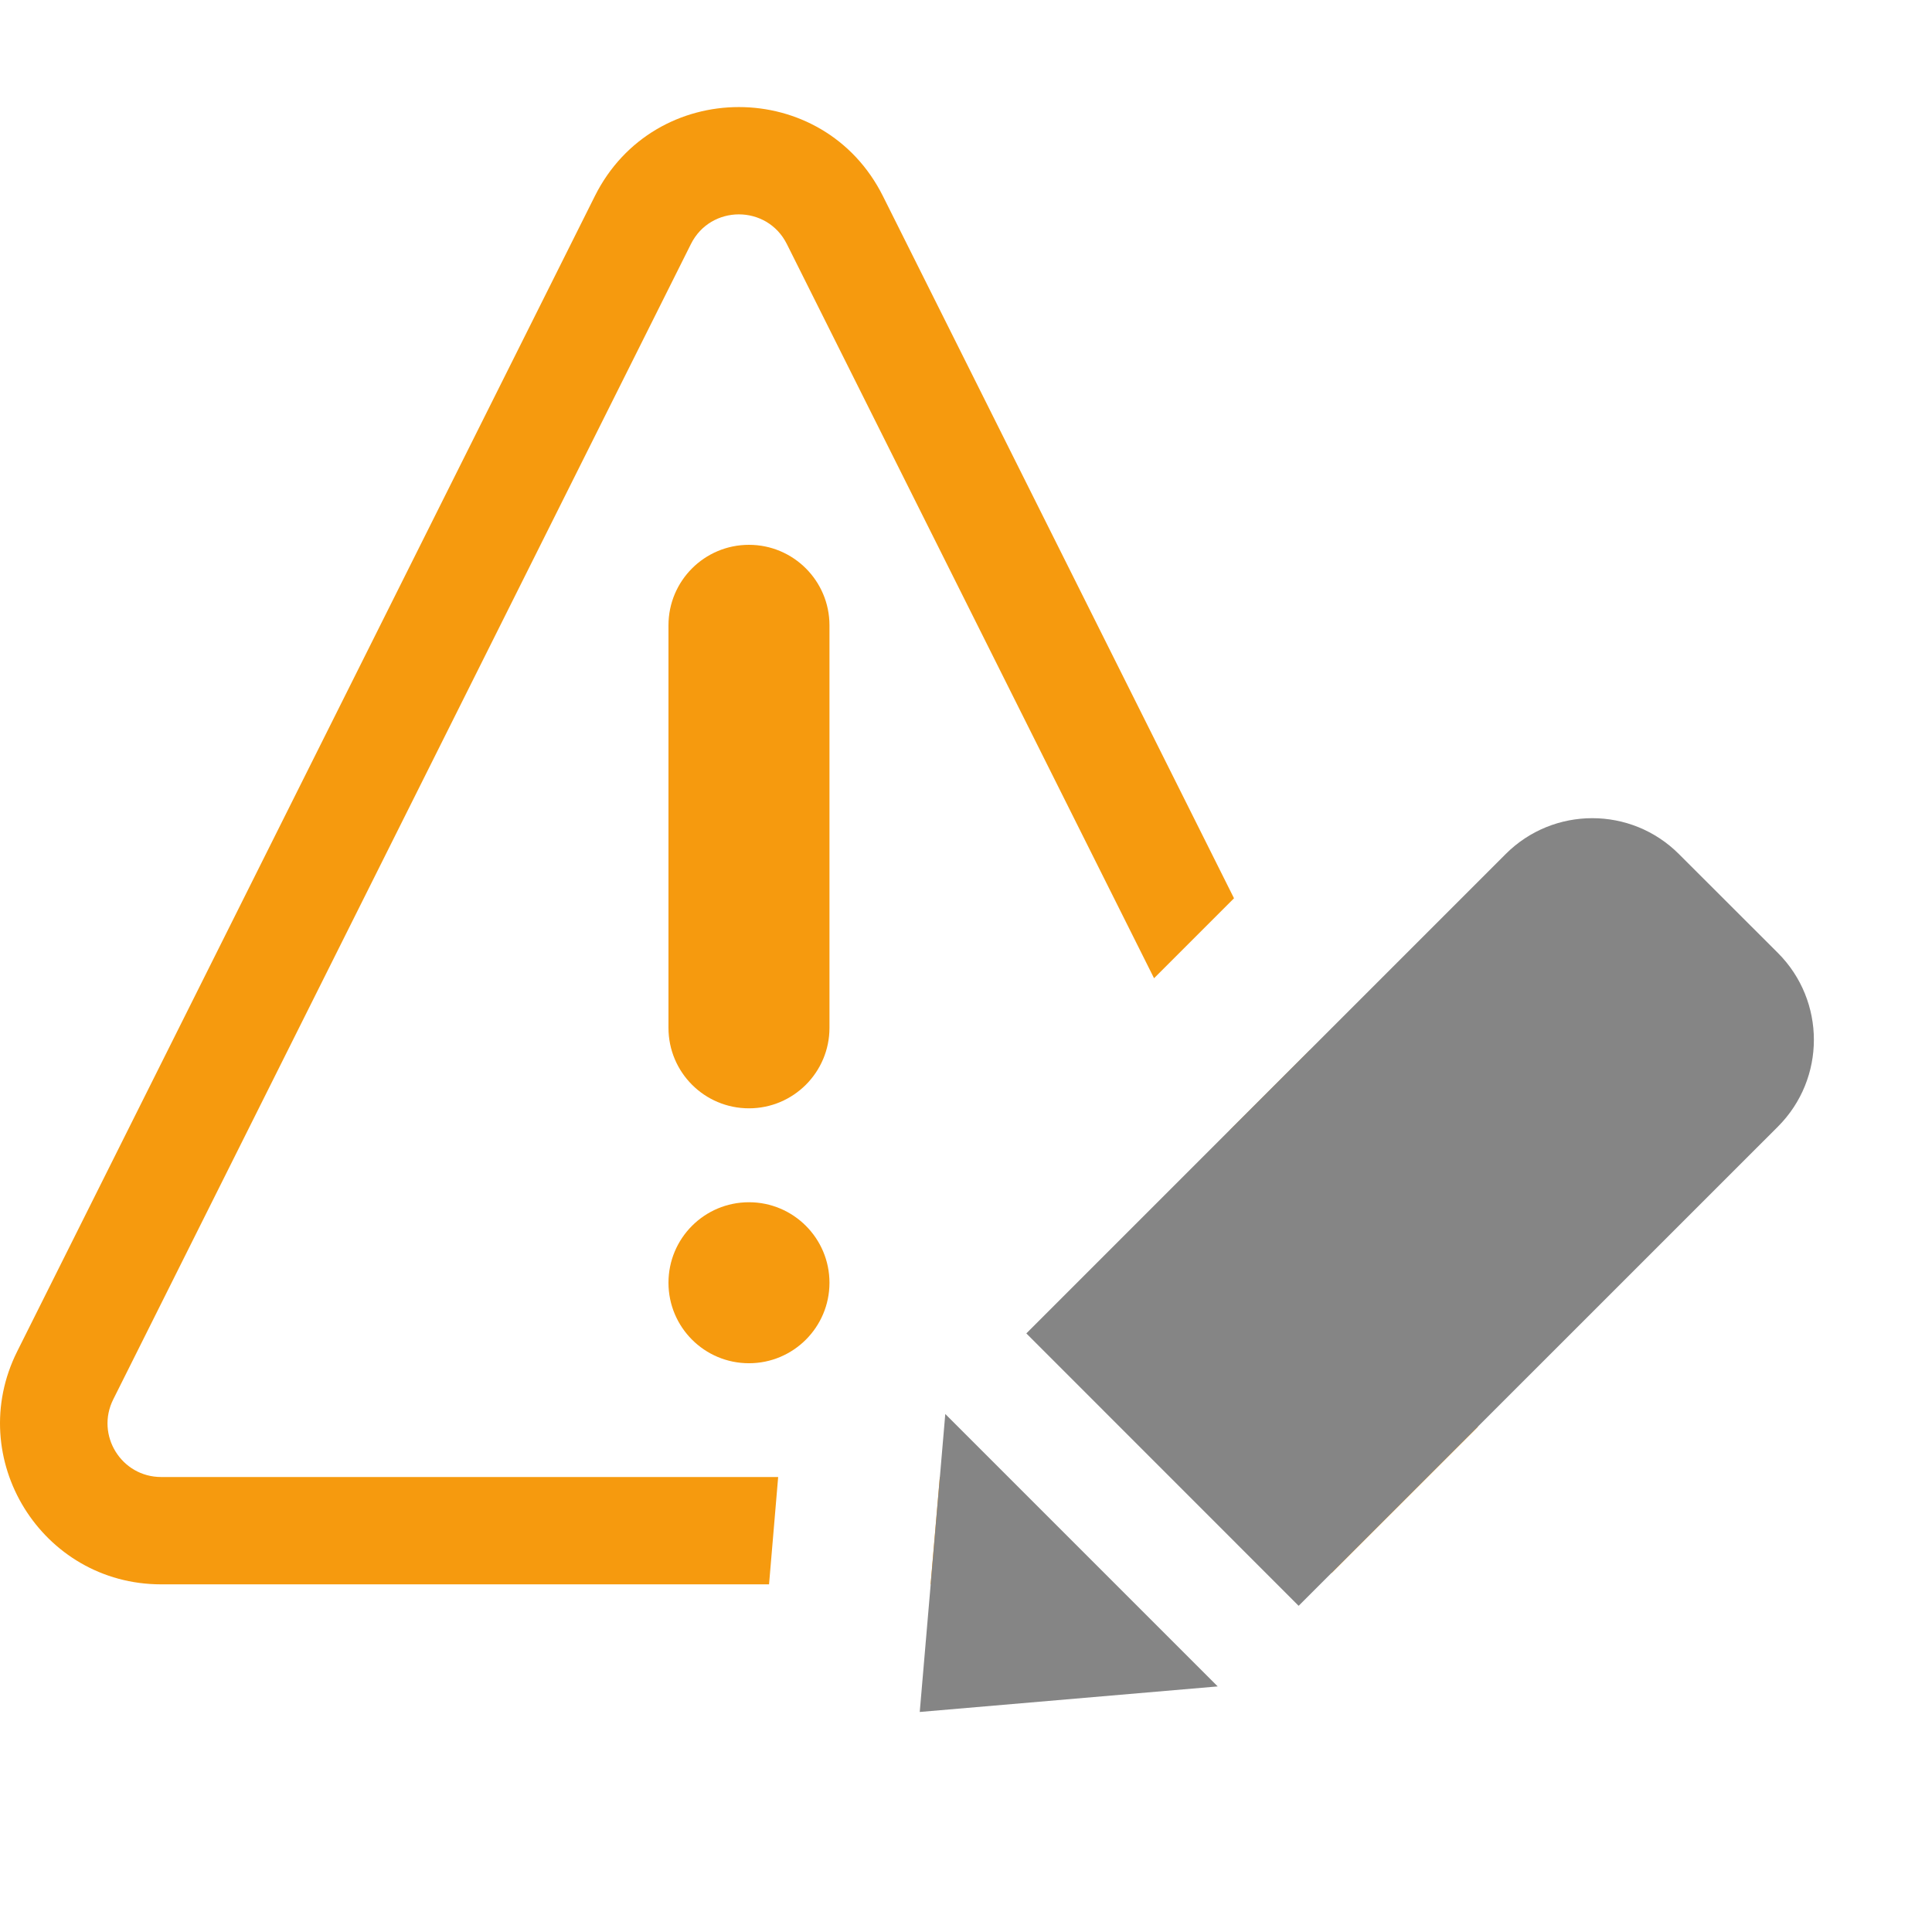
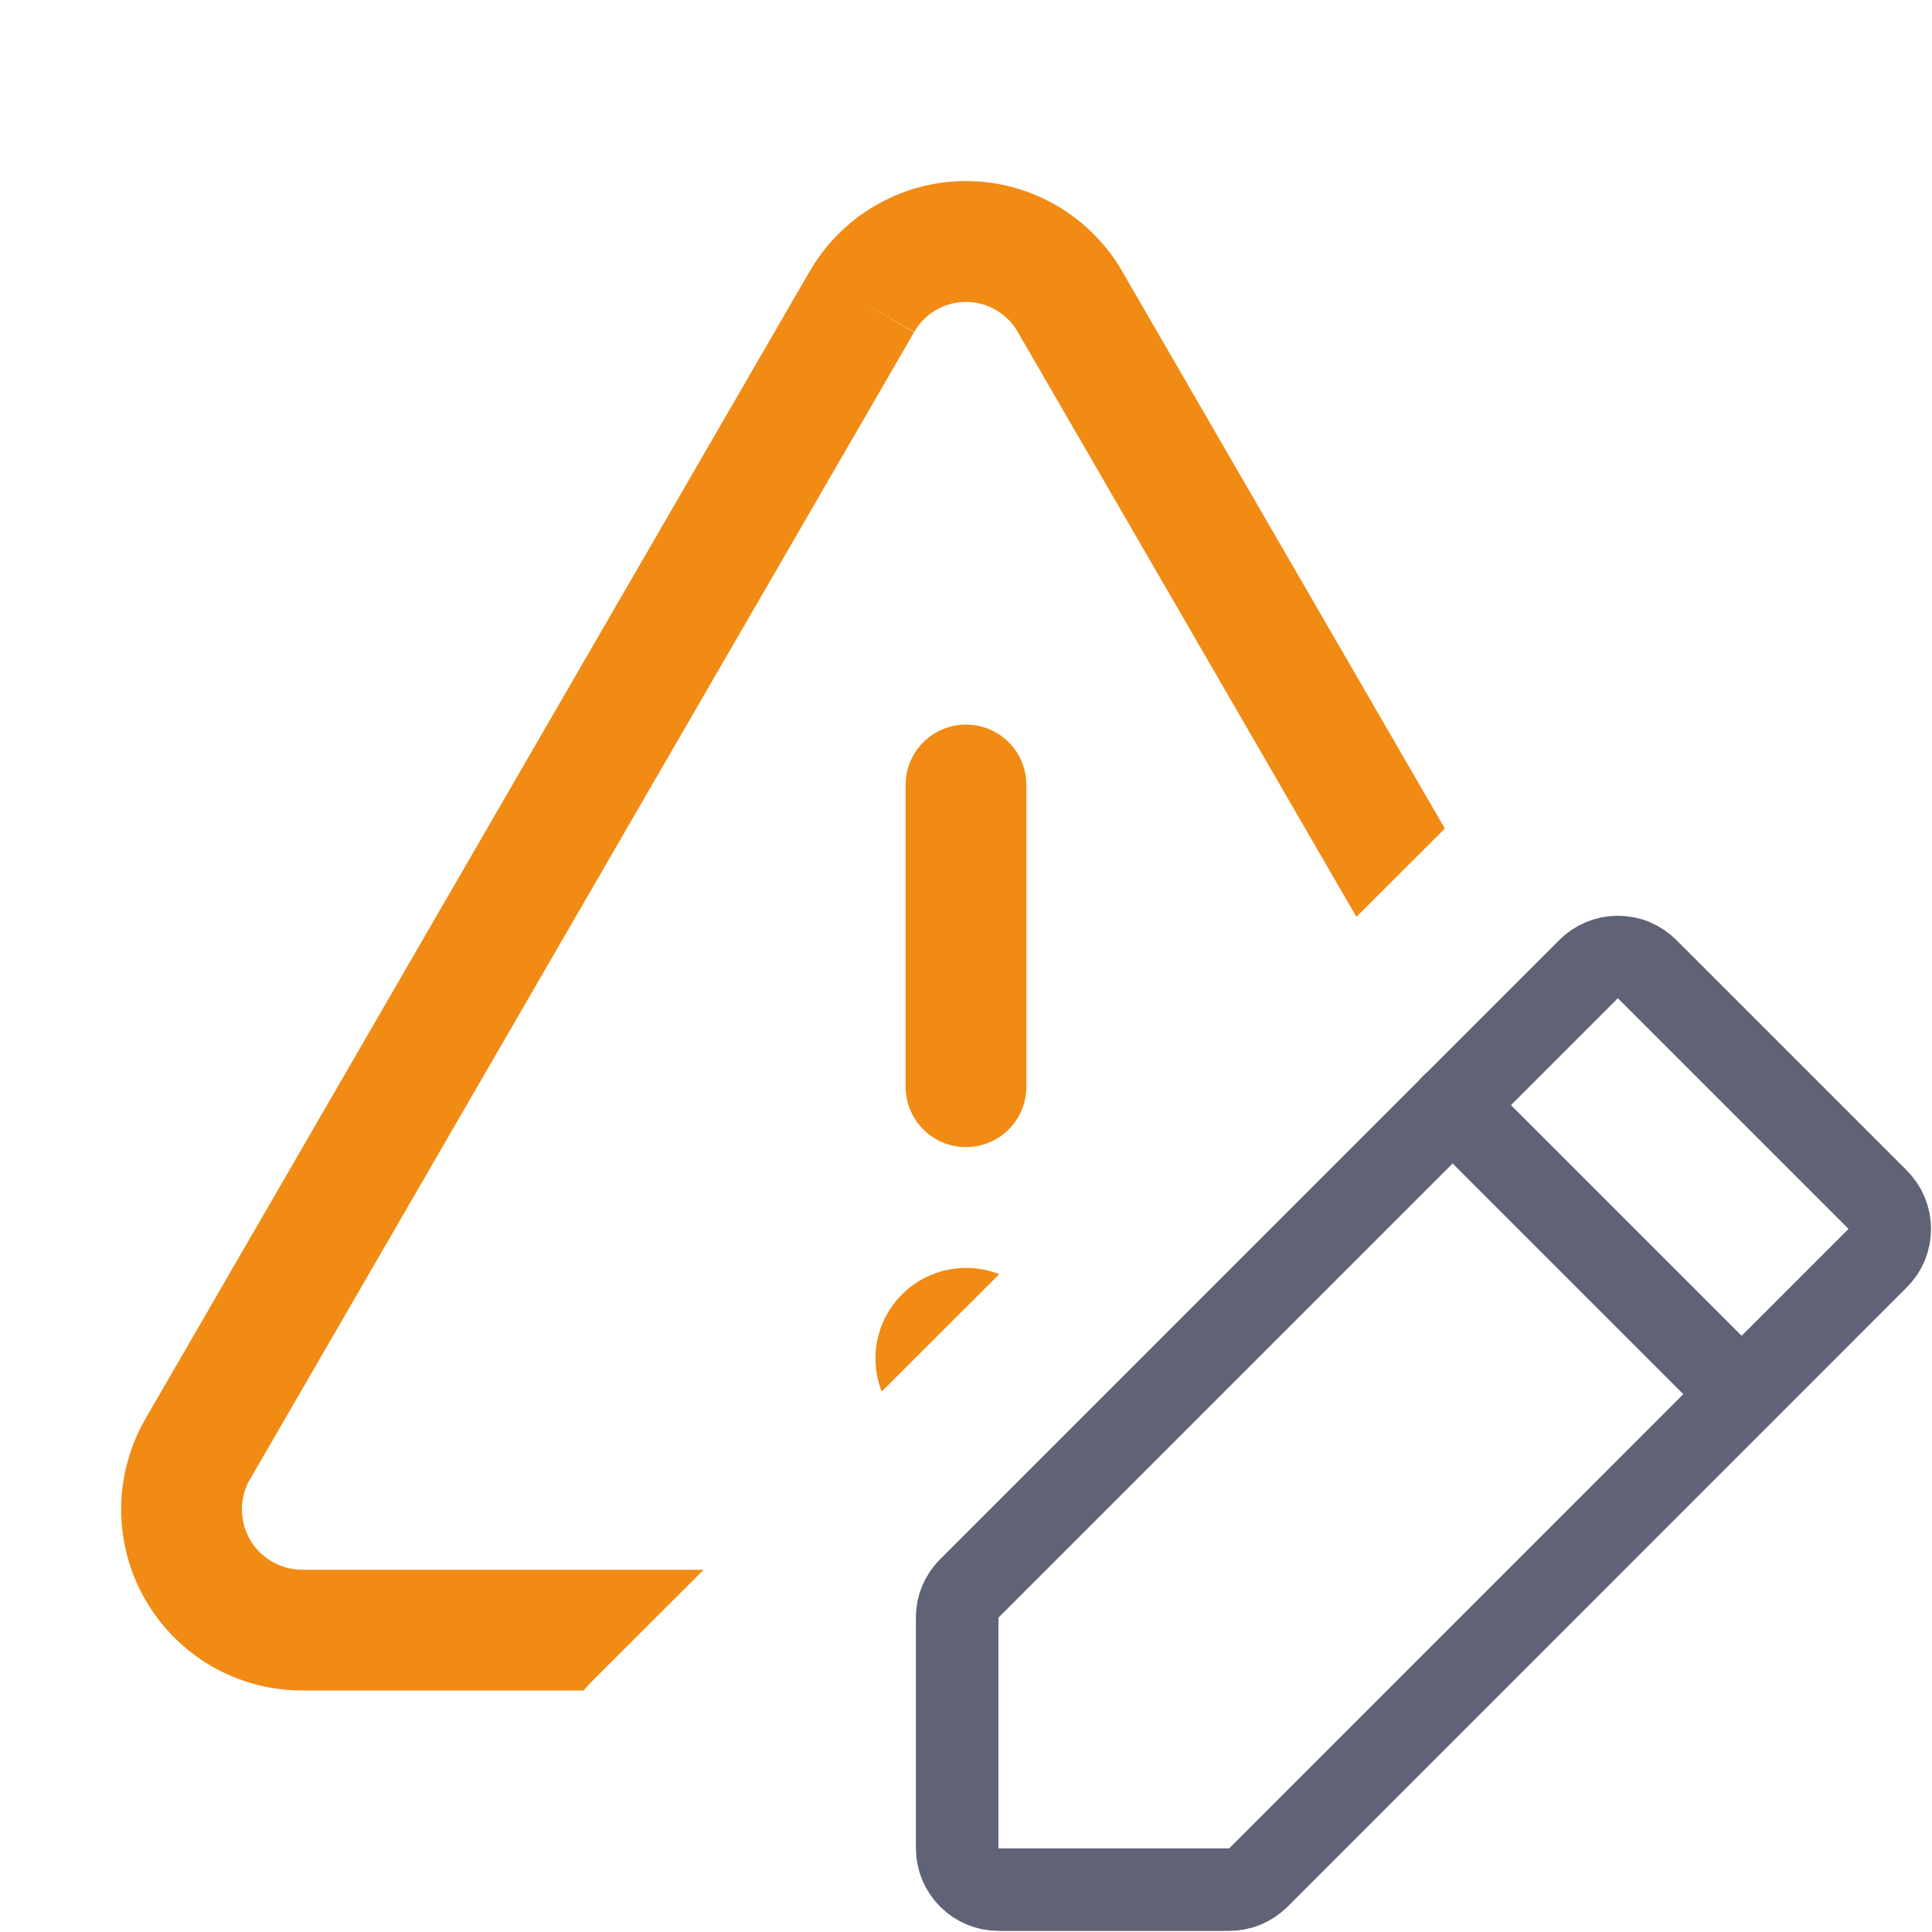
- <svg xmlns="http://www.w3.org/2000/svg" width="18" height="18" viewBox="0 0 18 18" fill="none">
-   <path fill-rule="evenodd" clip-rule="evenodd" d="M6.978 5.076C7.392 5.076 7.728 5.412 7.728 5.826V9.576C7.728 9.99 7.392 10.326 6.978 10.326C6.563 10.326 6.228 9.99 6.228 9.576V5.826C6.228 5.412 6.563 5.076 6.978 5.076Z" fill="#F69A0E" />
-   <path d="M7.728 11.951C7.728 12.365 7.392 12.701 6.978 12.701C6.563 12.701 6.228 12.365 6.228 11.951C6.228 11.537 6.563 11.201 6.978 11.201C7.392 11.201 7.728 11.537 7.728 11.951Z" fill="#F69A0E" />
-   <path fill-rule="evenodd" clip-rule="evenodd" d="M12.407 14.655L13.768 13.295C13.773 13.062 13.723 12.821 13.608 12.591L12.204 9.783L11.459 10.528L12.713 13.038C12.88 13.37 12.638 13.761 12.266 13.761L11.513 13.761L12.407 14.655ZM7.25 13.761L1.502 13.761C1.13 13.761 0.889 13.37 1.055 13.038L6.437 2.274C6.621 1.905 7.147 1.905 7.331 2.274L10.752 9.114L11.497 8.369L8.226 1.827C7.673 0.721 6.095 0.721 5.542 1.827L0.16 12.591C-0.338 13.588 0.387 14.761 1.502 14.761H7.165L7.25 13.761ZM8.756 13.761L8.771 13.761L9.771 14.761H8.67L8.756 13.761Z" fill="#F69A0E" />
-   <path d="M8.569 15.95L8.807 13.174L11.345 15.712L8.569 15.95Z" fill="#858585" />
-   <path d="M16.565 8.879C17.011 9.326 17.011 10.049 16.565 10.496L12.099 14.961L9.562 12.423L14.027 7.958C14.473 7.511 15.197 7.511 15.643 7.958L16.565 8.879Z" fill="#858585" />
+ <svg xmlns="http://www.w3.org/2000/svg" width="14" height="14" viewBox="0 0 14 14" fill="none">
+   <path d="M7 5.688V7.875" stroke="#F18B14" stroke-width="0.875" stroke-linecap="round" stroke-linejoin="round" />
+   <path fill-rule="evenodd" clip-rule="evenodd" d="M7 1.312C6.77 1.312 6.543 1.373 6.344 1.489C6.145 1.604 5.98 1.77 5.866 1.969L5.865 1.97L1.054 10.281L1.054 10.281C0.939 10.481 0.878 10.707 0.878 10.937C0.878 11.166 0.938 11.393 1.053 11.592C1.167 11.791 1.332 11.957 1.531 12.073C1.73 12.188 1.956 12.249 2.186 12.25L2.187 12.25H4.23C4.242 12.234 4.255 12.219 4.269 12.204L5.099 11.375H2.188C2.112 11.375 2.037 11.354 1.971 11.316C1.904 11.277 1.849 11.222 1.811 11.156C1.773 11.089 1.753 11.014 1.753 10.937C1.753 10.861 1.773 10.786 1.811 10.719L1.812 10.719L6.624 2.407L6.245 2.188L6.625 2.405C6.663 2.339 6.717 2.284 6.783 2.246C6.849 2.208 6.924 2.188 7 2.188C7.076 2.188 7.151 2.208 7.217 2.246C7.282 2.284 7.337 2.339 7.375 2.405L7.375 2.405L7.376 2.407L9.829 6.644L10.47 6.004L8.134 1.97L8.134 1.969C8.019 1.77 7.854 1.604 7.656 1.489C7.456 1.373 7.23 1.312 7 1.312Z" fill="#F18B14" />
+   <path fill-rule="evenodd" clip-rule="evenodd" d="M7.241 9.233L6.389 10.084C6.36 10.01 6.344 9.929 6.344 9.844C6.344 9.481 6.638 9.188 7 9.188C7.085 9.188 7.166 9.204 7.241 9.233Z" fill="#F18B14" />
+   <path d="M8.907 13.693H7.235C7.156 13.693 7.08 13.661 7.024 13.605C6.968 13.549 6.936 13.473 6.936 13.393V11.722C6.936 11.683 6.943 11.644 6.958 11.608C6.973 11.572 6.995 11.54 7.022 11.512L11.51 7.024C11.538 6.996 11.571 6.973 11.608 6.958C11.645 6.942 11.684 6.935 11.723 6.935C11.763 6.935 11.803 6.942 11.839 6.958C11.876 6.973 11.909 6.996 11.937 7.024L13.605 8.692C13.633 8.72 13.656 8.753 13.671 8.79C13.686 8.826 13.694 8.866 13.694 8.905C13.694 8.945 13.686 8.984 13.671 9.021C13.656 9.057 13.633 9.091 13.605 9.118L9.117 13.607C9.089 13.634 9.056 13.656 9.02 13.671C8.985 13.685 8.946 13.693 8.907 13.693V13.693Z" stroke="#606375" stroke-width="0.598" stroke-linecap="round" stroke-linejoin="round" />
+   <path d="M10.525 8.007L12.619 10.101" stroke="#606375" stroke-width="0.598" stroke-linecap="round" stroke-linejoin="round" />
</svg>
